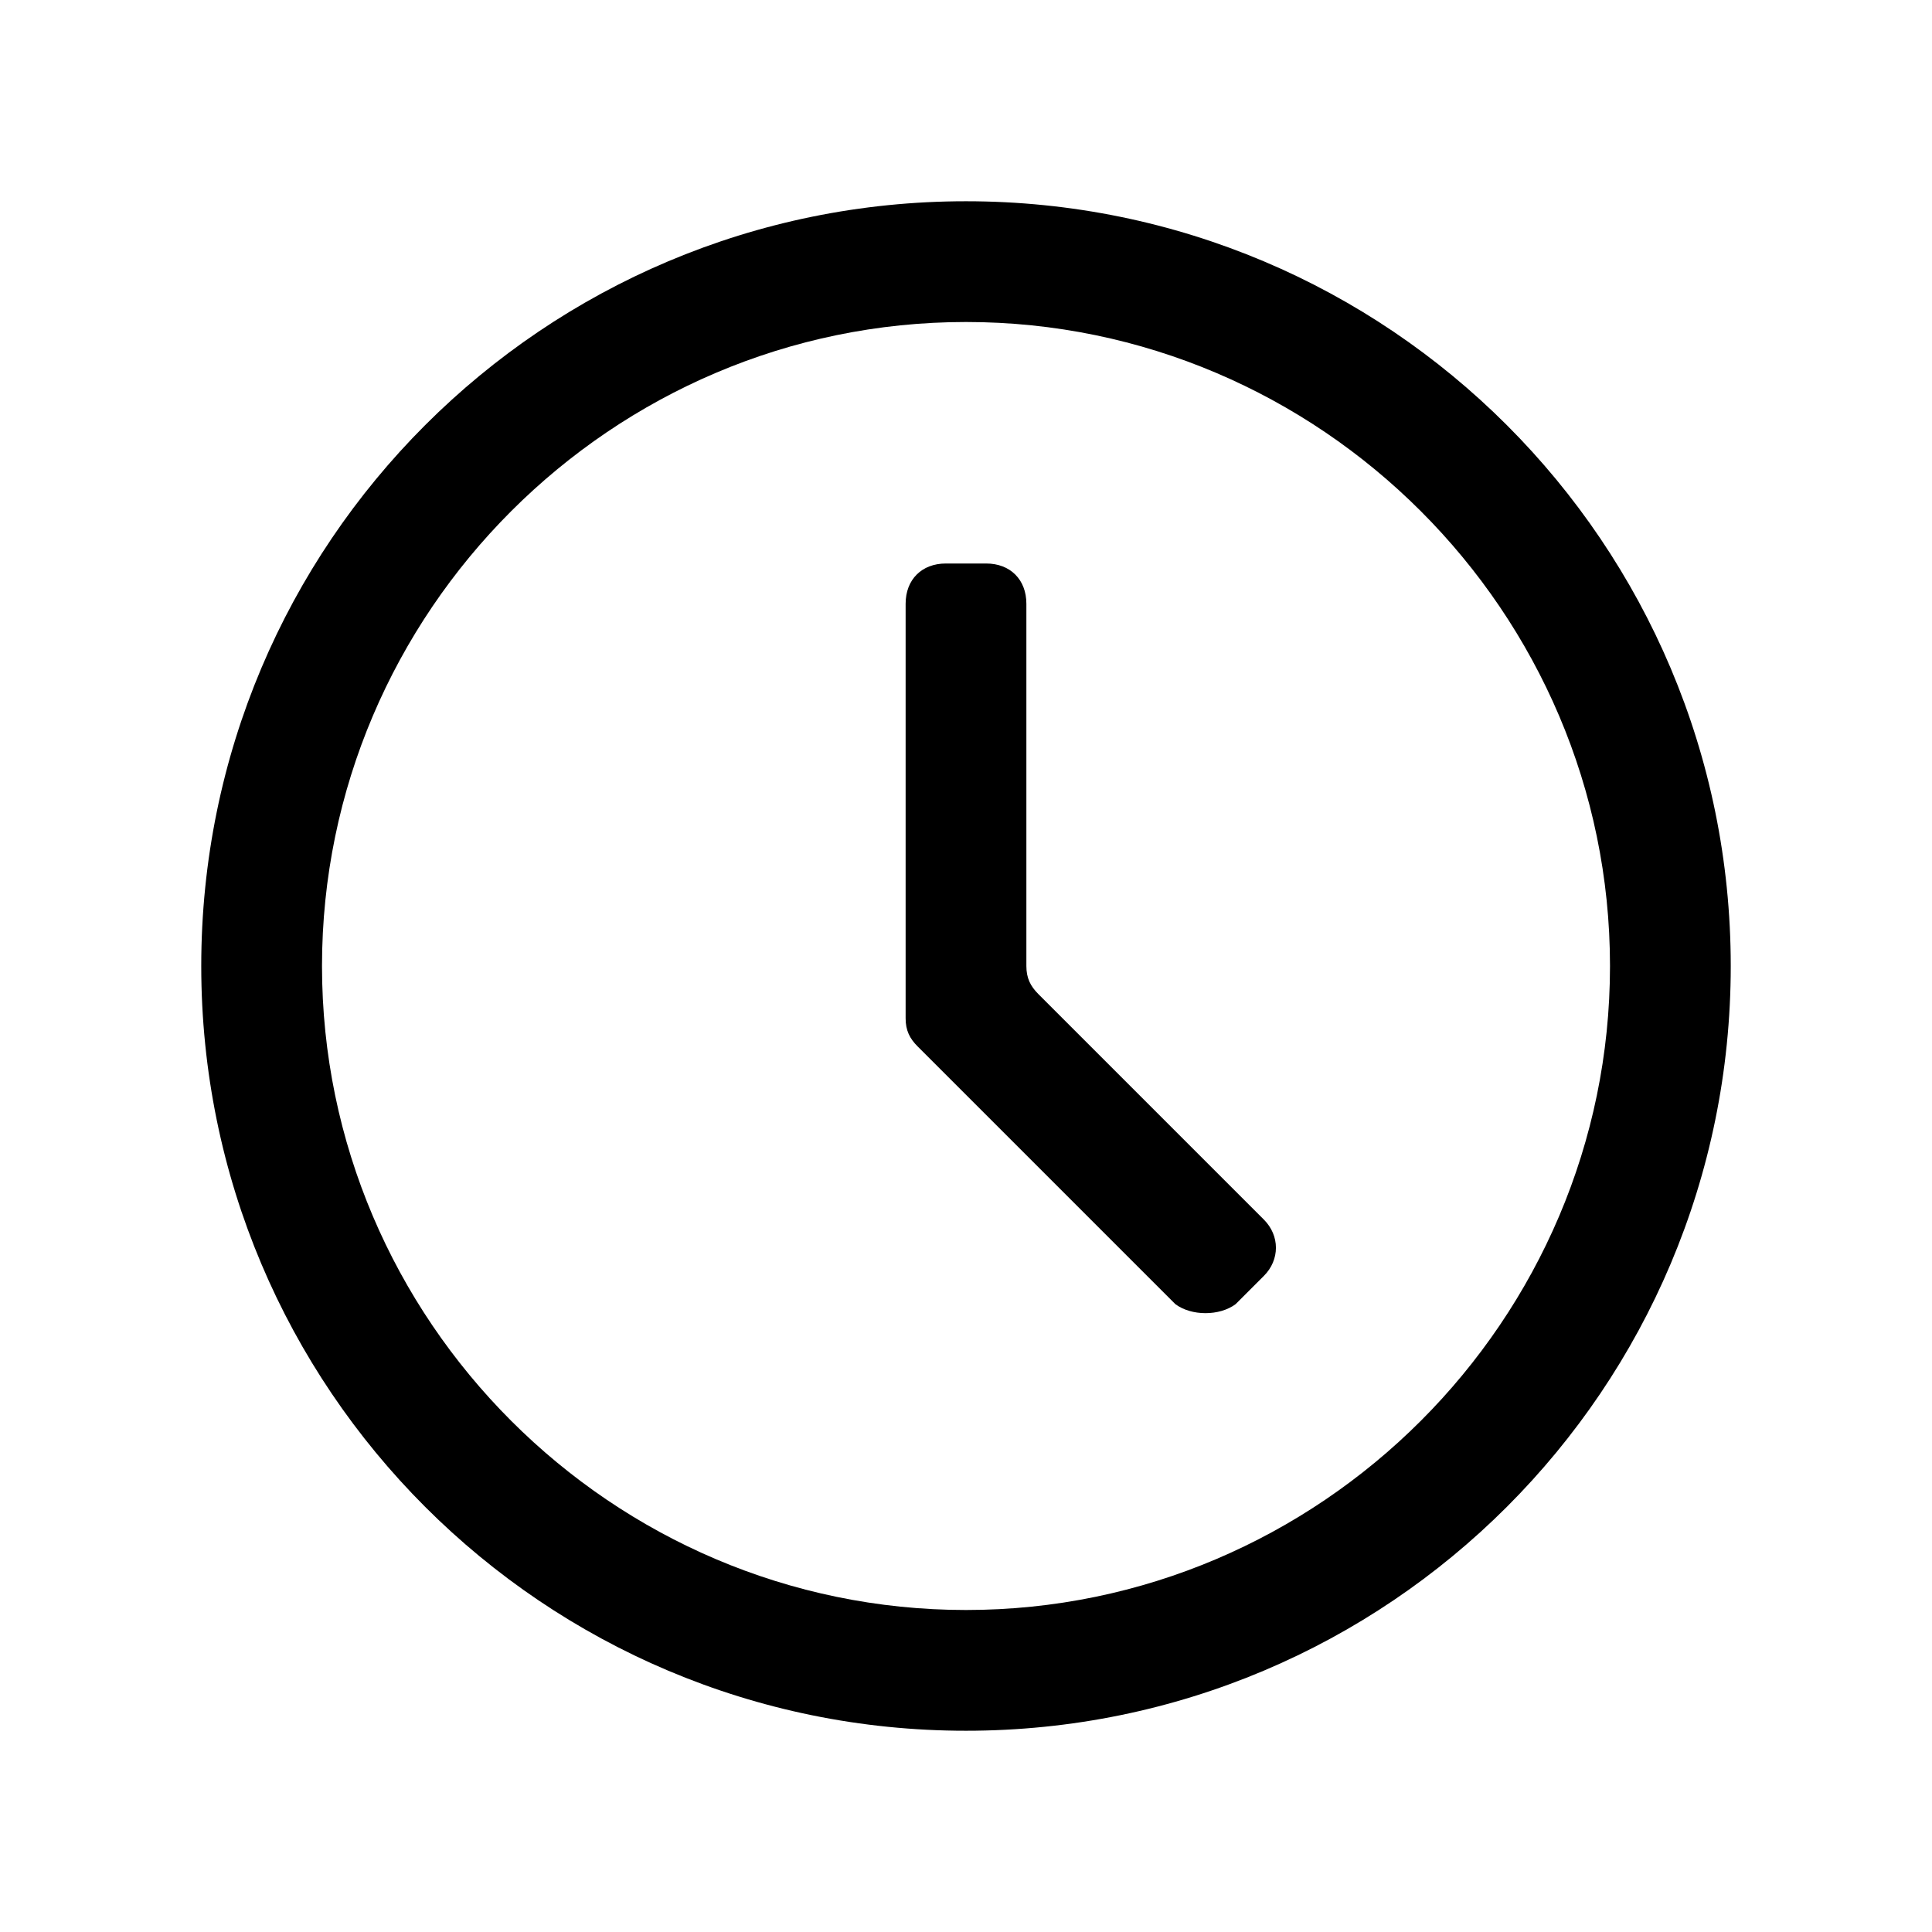
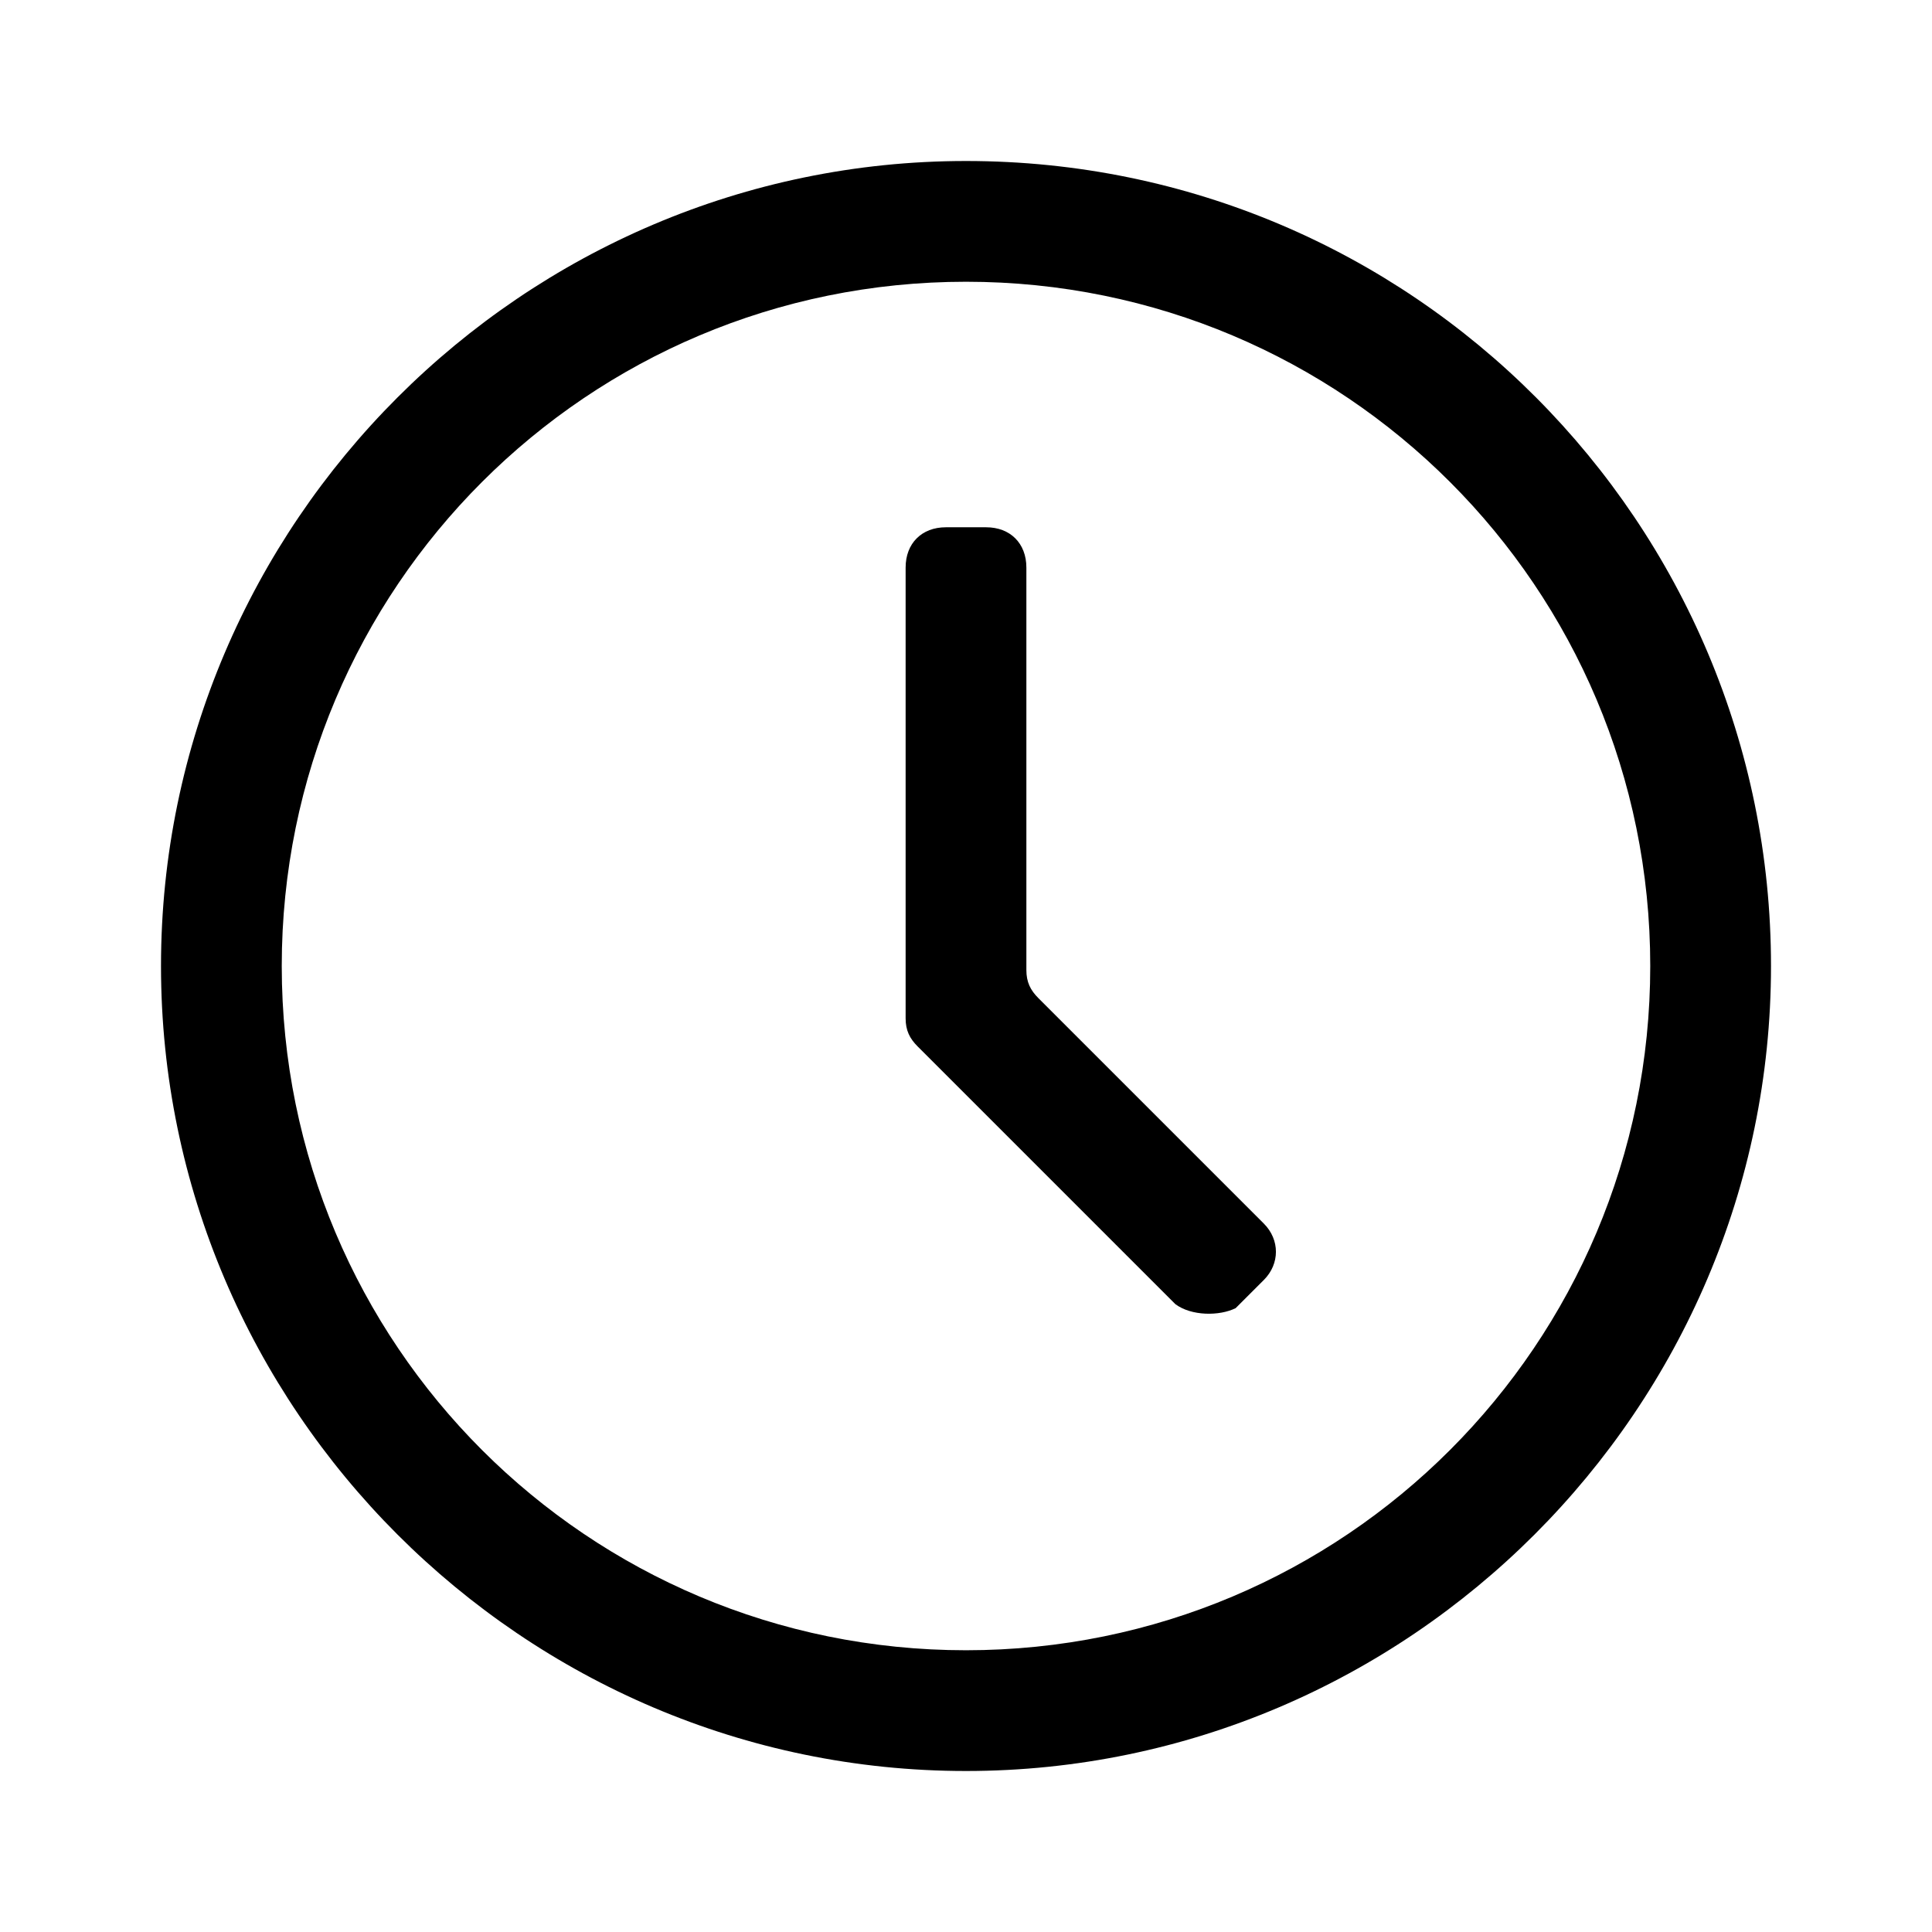
- <svg xmlns="http://www.w3.org/2000/svg" viewBox="0 0 48 48">
-   <path d="M24 8c8.8 0 16 7.2 16 16s-7.2 16-16 16S8 32.8 8 24 15.2 8 24 8m0-3C13.5 5 5 13.5 5 24s8.5 19 19 19 19-8.5 19-19S34.5 5 24 5z" />
-   <path d="M29.2 32.4L22.8 26c-.2-.2-.3-.4-.3-.7V15c0-.6.4-1 1-1h1c.6 0 1 .4 1 1v9c0 .3.1.5.3.7l5.6 5.6c.4.4.4 1 0 1.4l-.7.7c-.4.3-1.1.3-1.5 0z" />
+ <svg xmlns="http://www.w3.org/2000/svg" width="14400" height="14400" viewBox="0 0 14400 14400">
+   <path d="M7740 7440c-60-60-90-120-90-210V4230c0-180-120-300-300-300h-300c-180 0-300 120-300 300v3360c0 90 30 150 90 210l1920 1920c120 90 330 90 450 30l210-210c120-120 120-300 0-420L7740 7440z" />
+   <path d="M7200 1200c-3300 0-6000 2700-6000 6000s2700 6000 6000 6000 6000-2700 6000-6000-2670-6000-6000-6000zm0 11100c-2820 0-5100-2280-5100-5100s2280-5100 5100-5100 5100 2280 5100 5100-2280 5100-5100 5100z" />
</svg>
